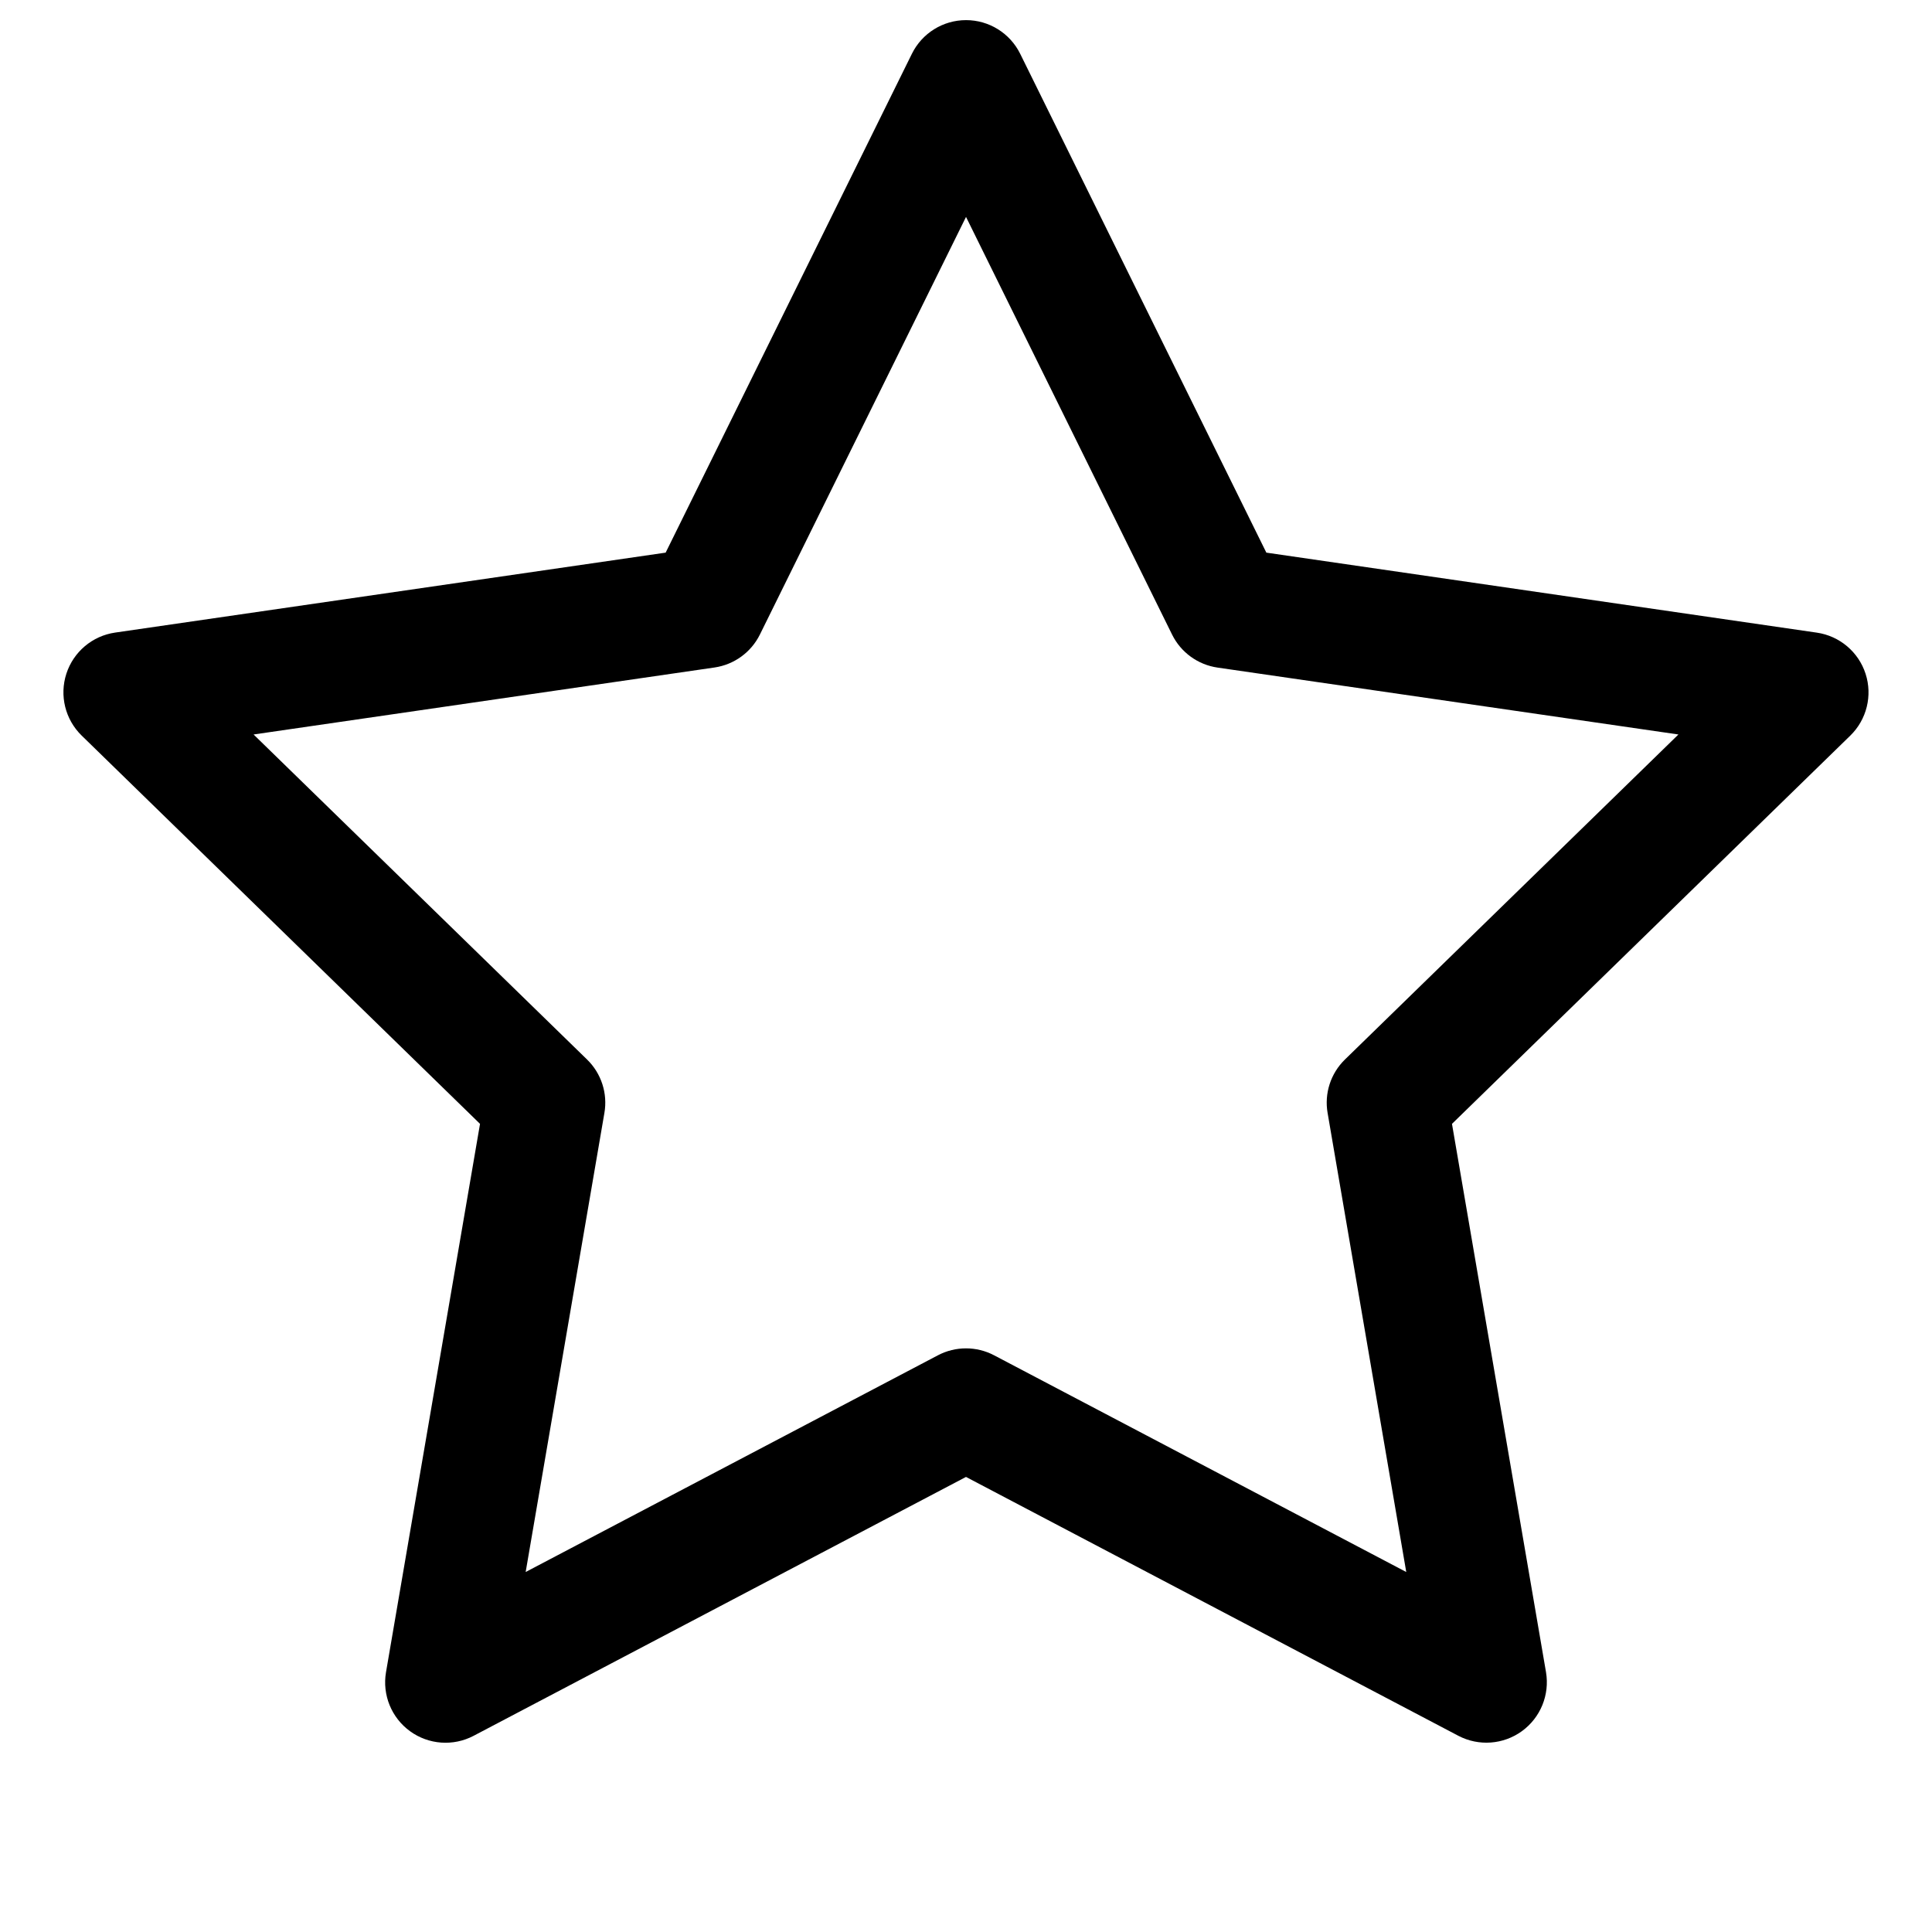
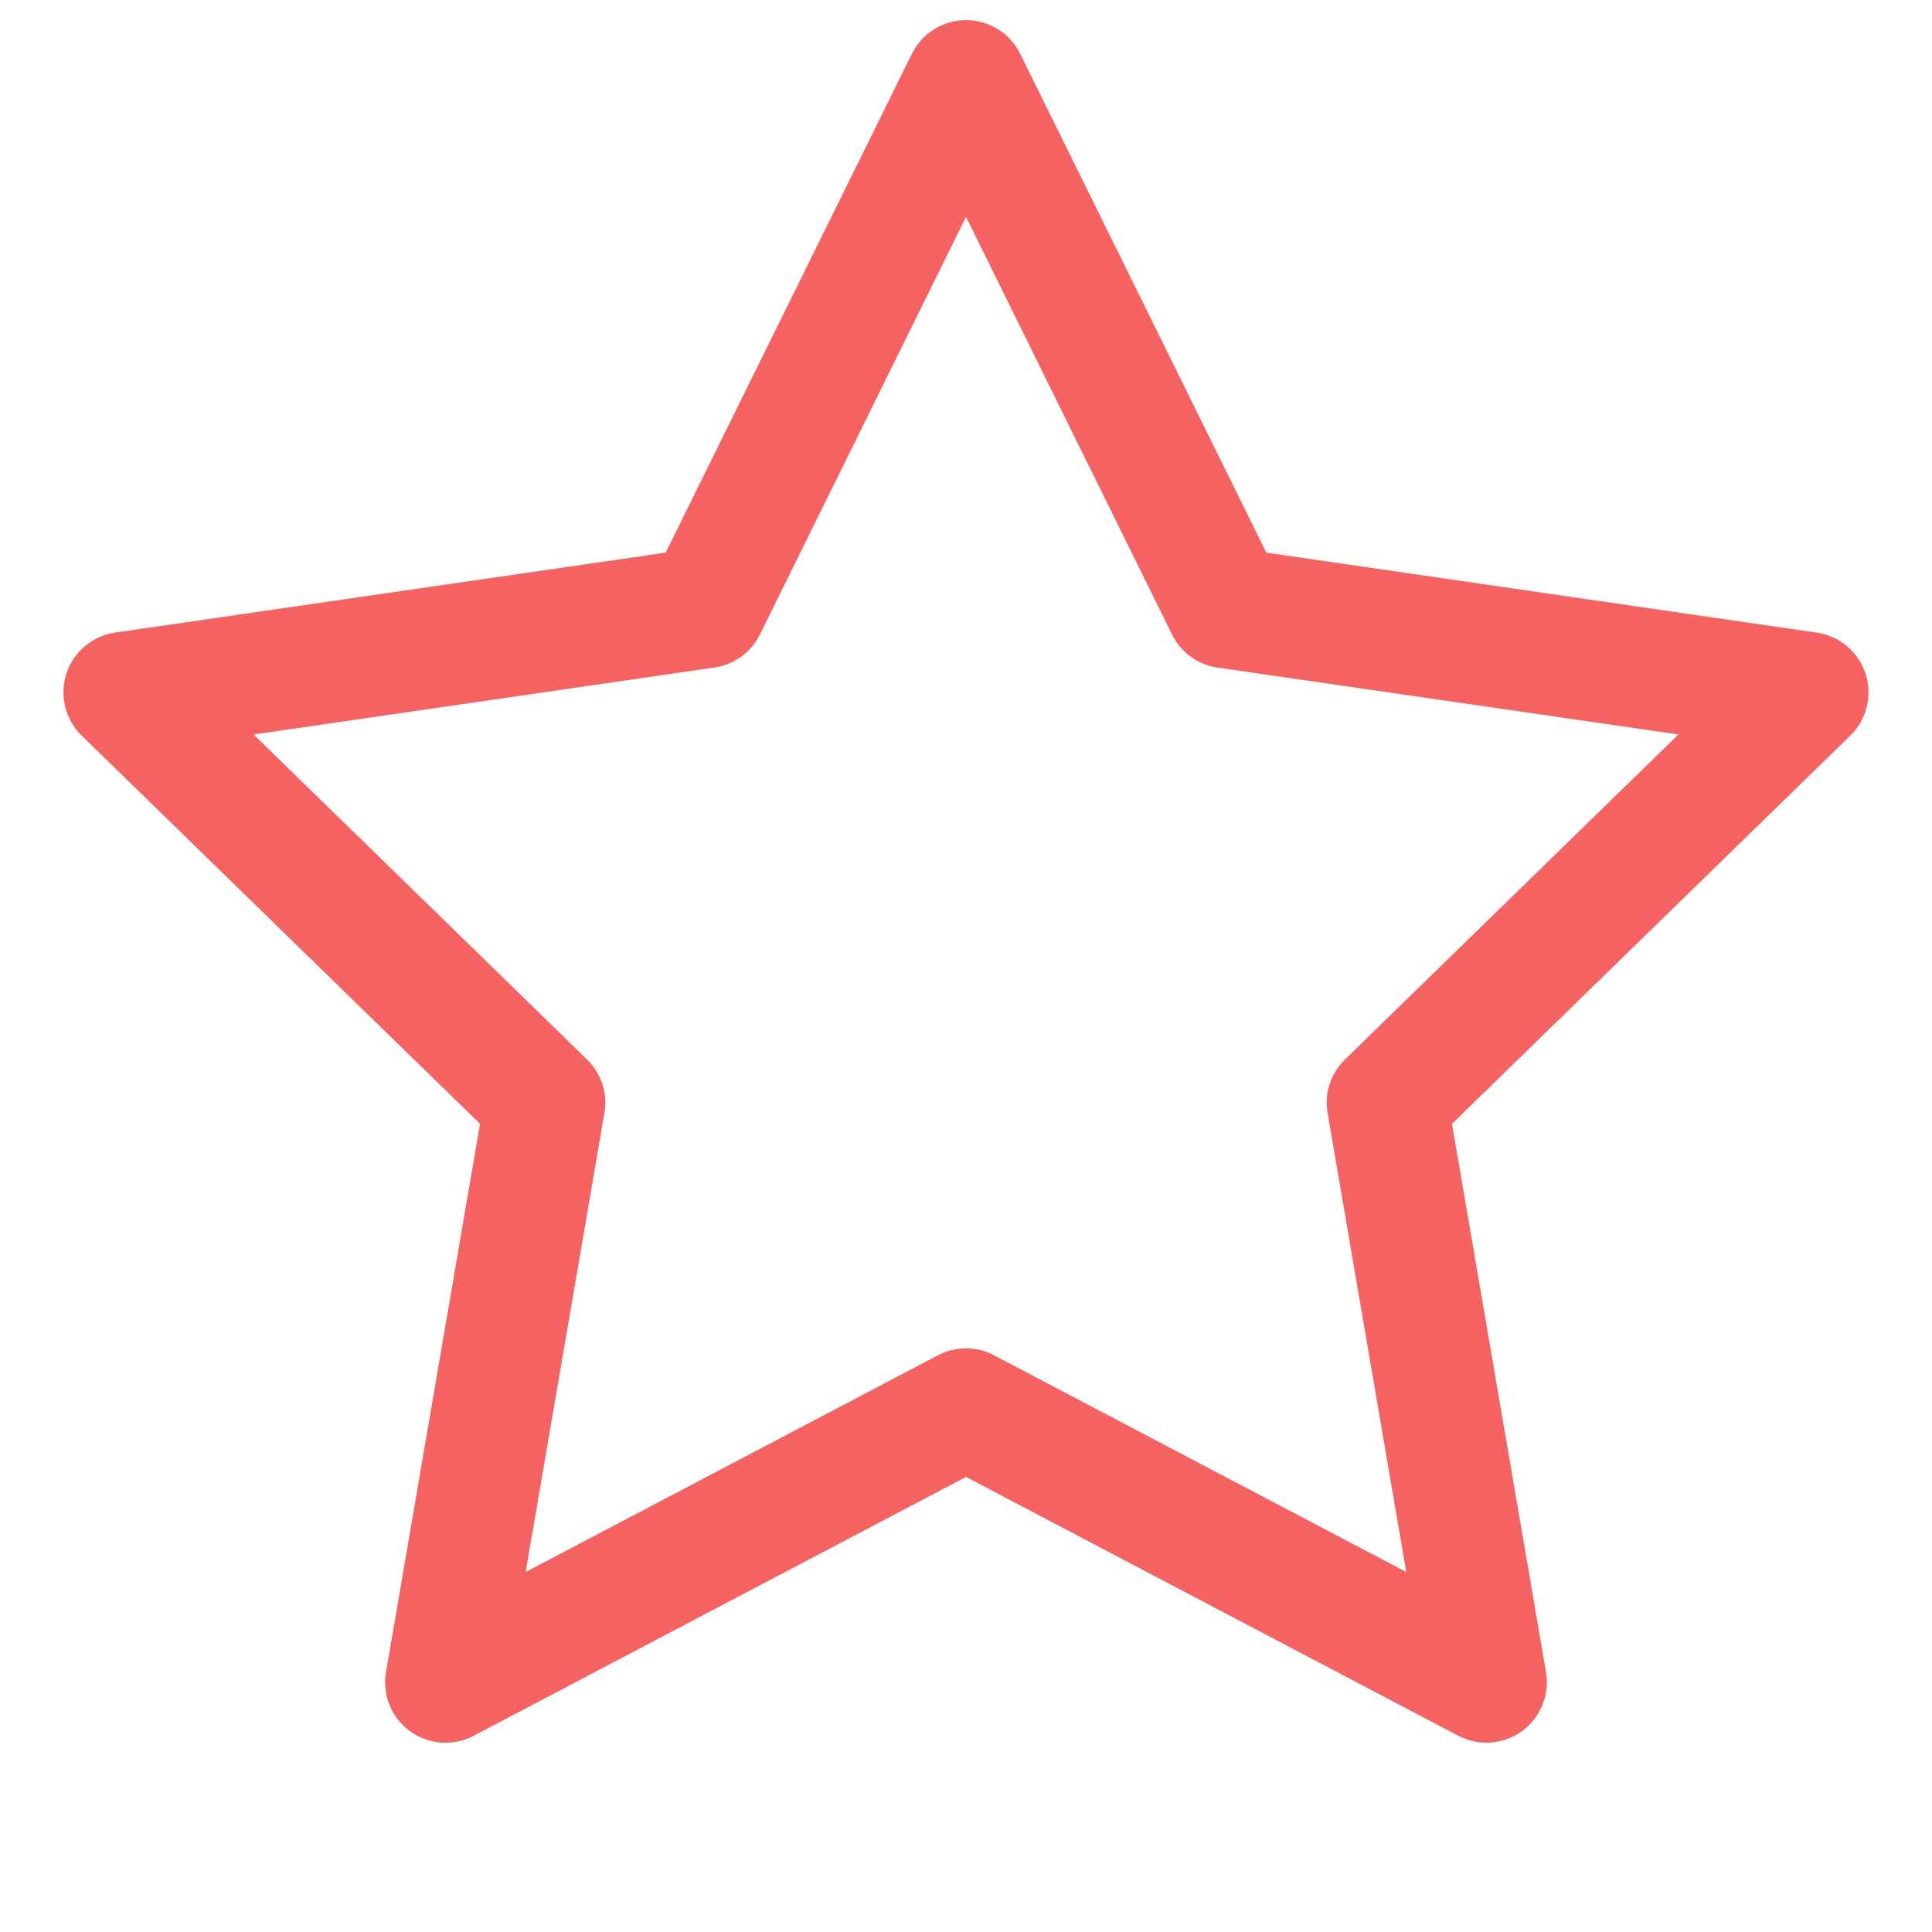
<svg xmlns="http://www.w3.org/2000/svg" viewBox="0 0 24 24" width="24" height="24">
-   <path d="M12 .25a.75.75 0 0 1 .673.418l3.058 6.197 6.839.994a.75.75 0 0 1 .415 1.279l-4.948 4.823 1.168 6.811a.751.751 0 0 1-1.088.791L12 18.347l-6.117 3.216a.75.75 0 0 1-1.088-.79l1.168-6.812-4.948-4.823a.75.75 0 0 1 .416-1.28l6.838-.993L11.328.668A.75.75 0 0 1 12 .25Zm0 2.445L9.44 7.882a.75.75 0 0 1-.565.41l-5.725.832 4.143 4.038a.748.748 0 0 1 .215.664l-.978 5.702 5.121-2.692a.75.75 0 0 1 .698 0l5.12 2.692-.977-5.702a.748.748 0 0 1 .215-.664l4.143-4.038-5.725-.831a.75.75 0 0 1-.565-.41L12 2.694Z" />
+   <path fill="#f46262" d="M12 .25a.75.75 0 0 1 .673.418l3.058 6.197 6.839.994a.75.75 0 0 1 .415 1.279l-4.948 4.823 1.168 6.811a.751.751 0 0 1-1.088.791L12 18.347l-6.117 3.216a.75.75 0 0 1-1.088-.79l1.168-6.812-4.948-4.823a.75.75 0 0 1 .416-1.28l6.838-.993L11.328.668A.75.75 0 0 1 12 .25Zm0 2.445L9.44 7.882a.75.75 0 0 1-.565.41l-5.725.832 4.143 4.038a.748.748 0 0 1 .215.664l-.978 5.702 5.121-2.692a.75.75 0 0 1 .698 0l5.12 2.692-.977-5.702a.748.748 0 0 1 .215-.664l4.143-4.038-5.725-.831a.75.75 0 0 1-.565-.41L12 2.694Z" />
</svg>
